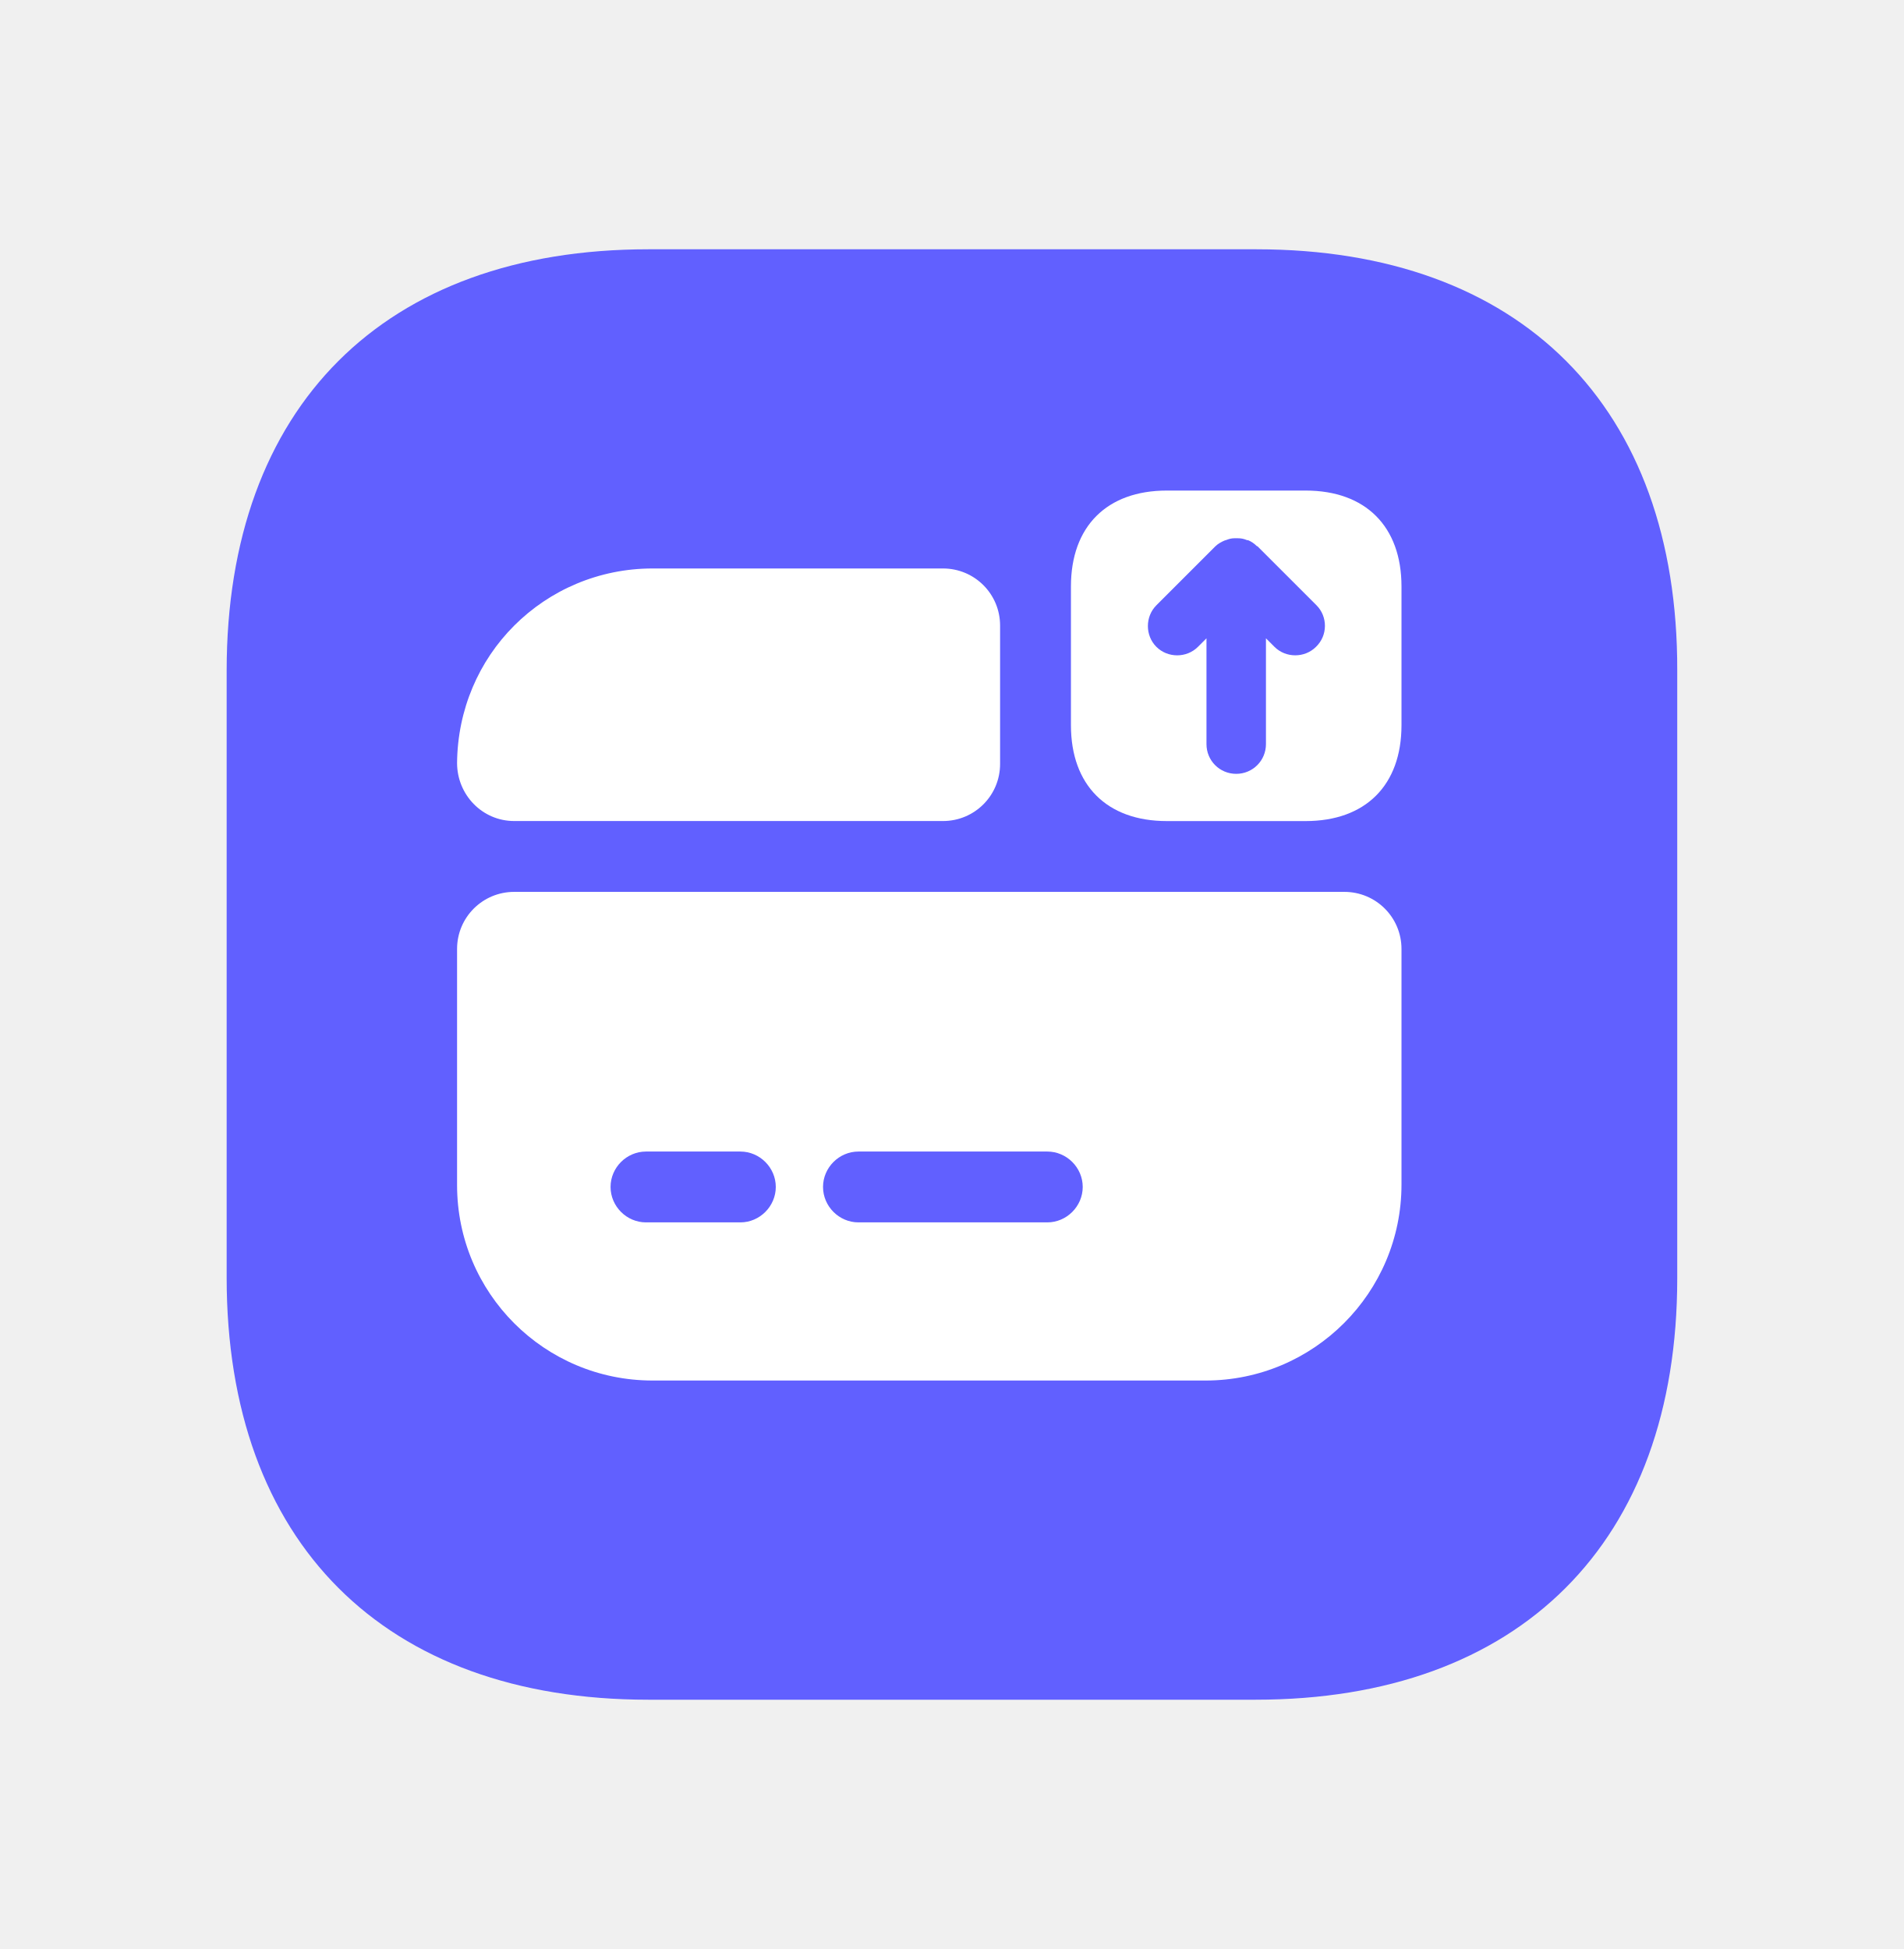
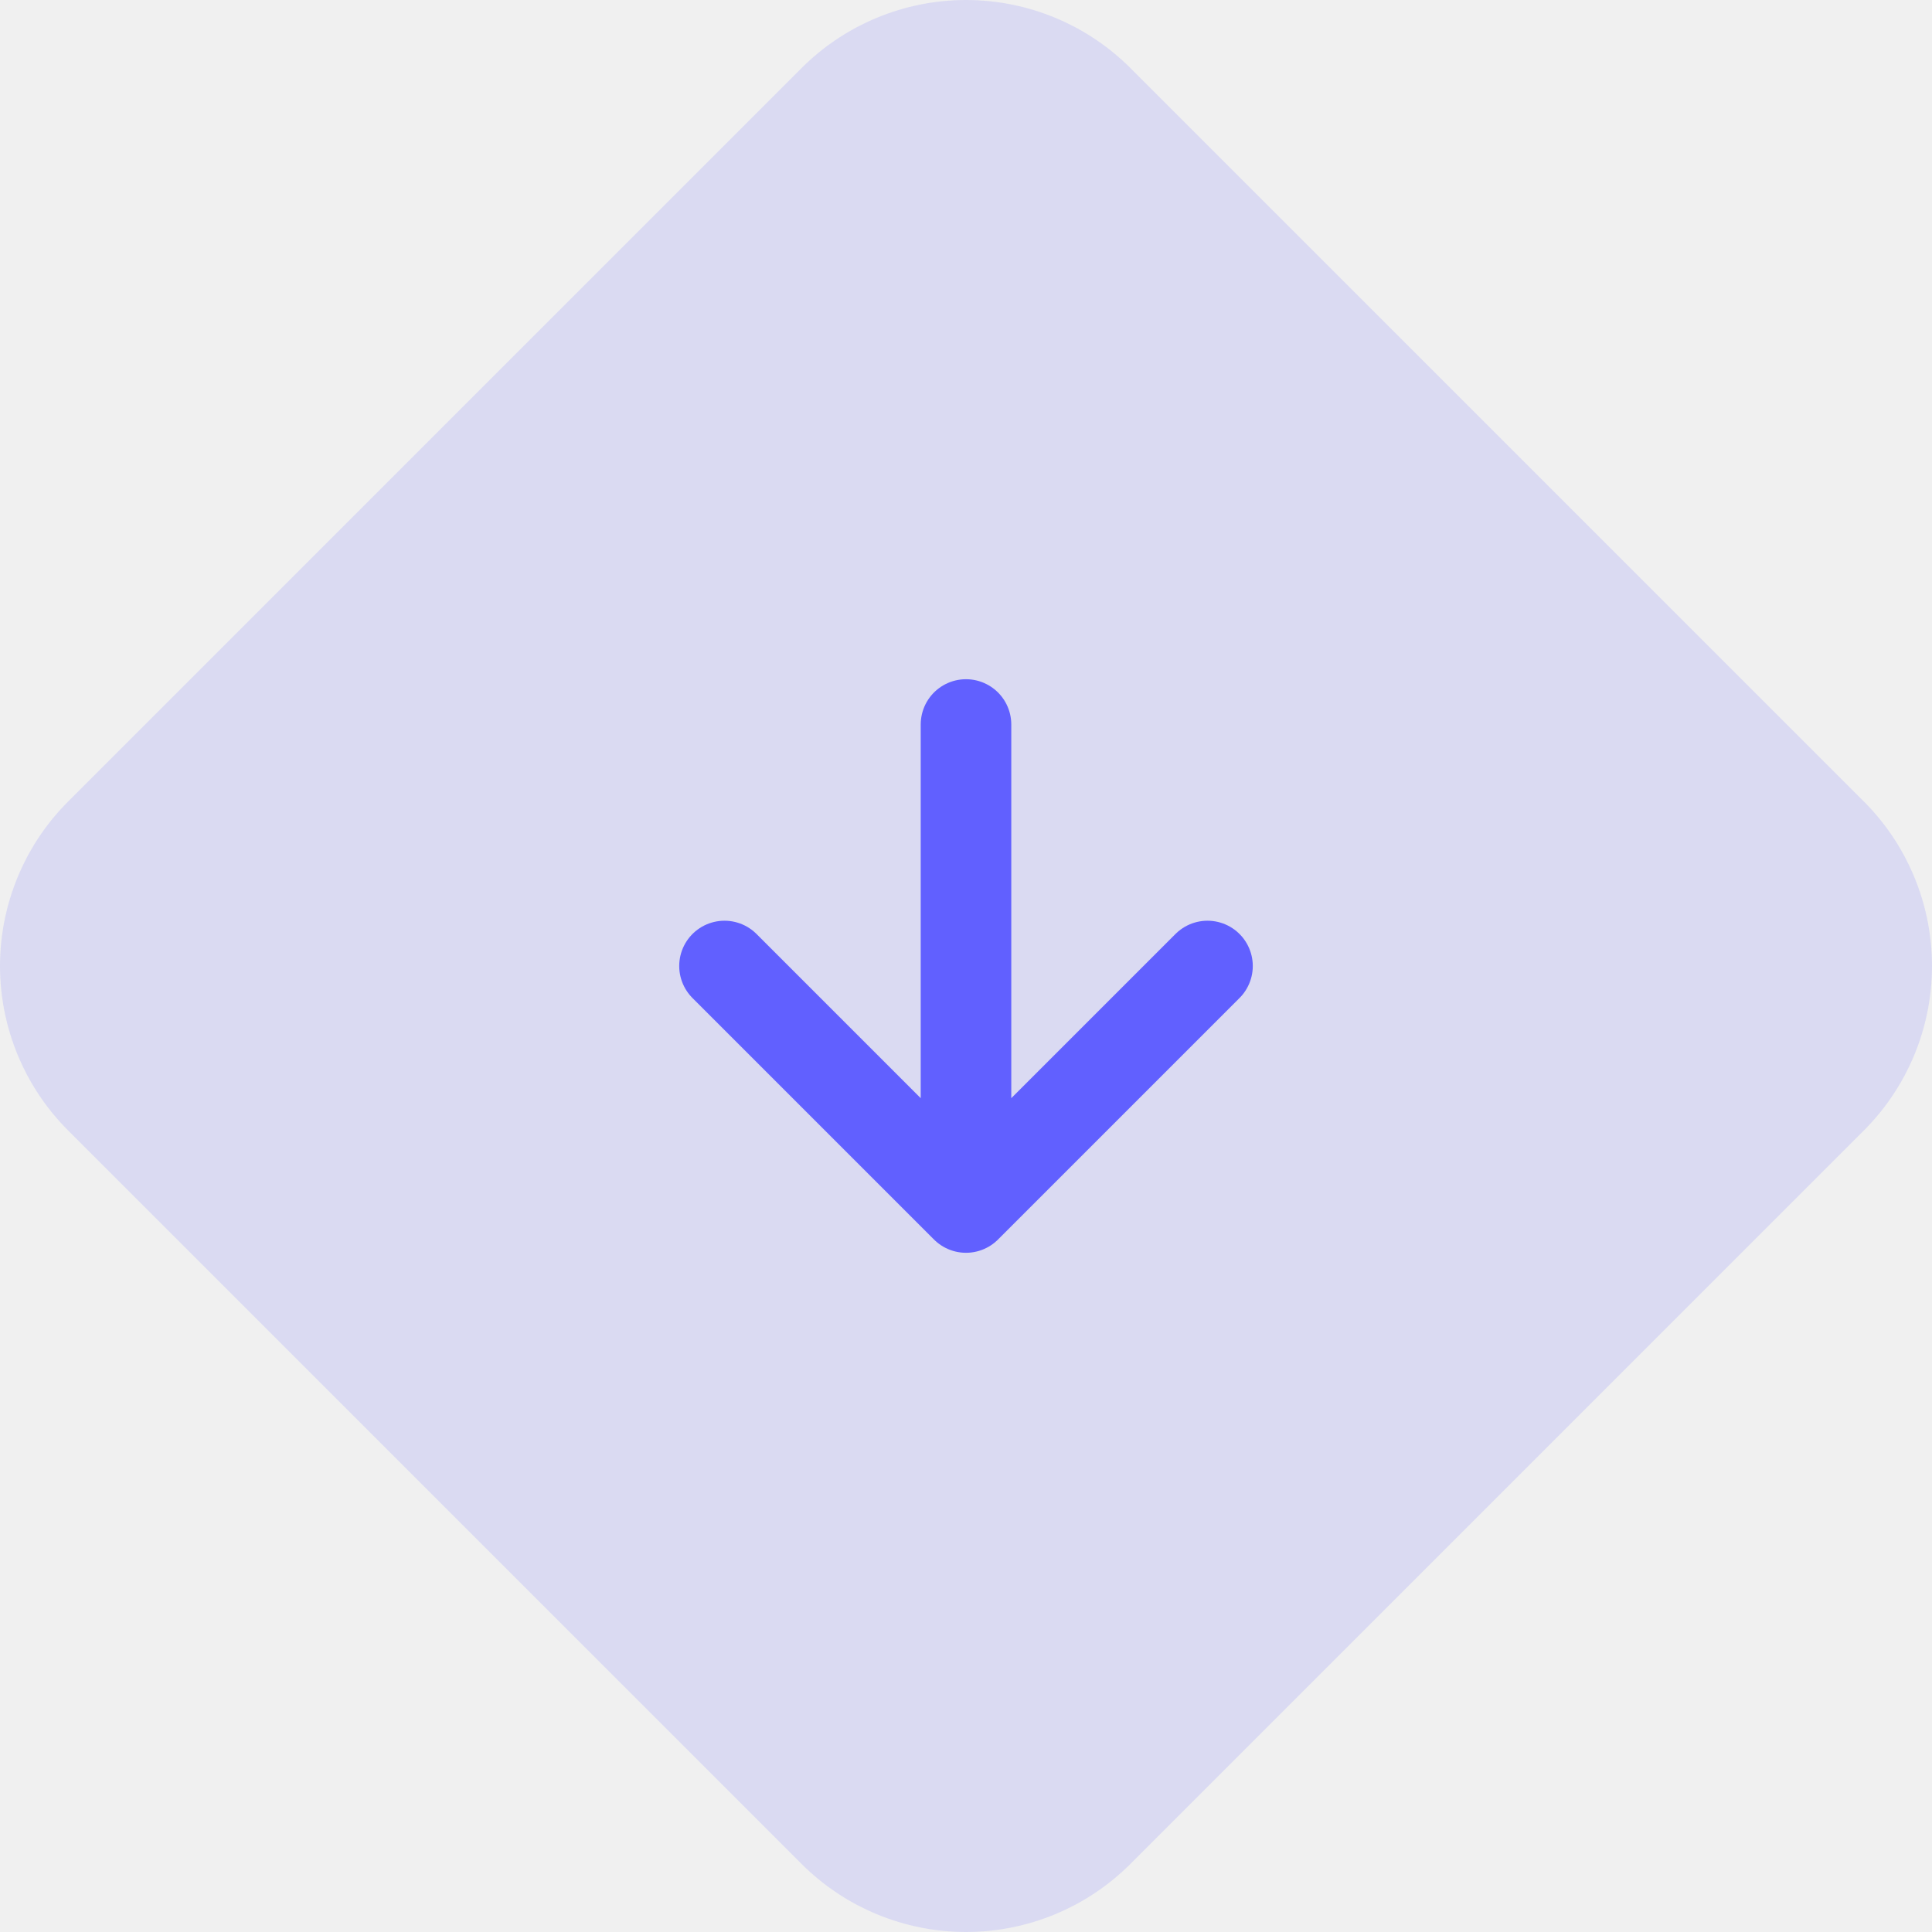
- <svg xmlns="http://www.w3.org/2000/svg" viewBox="0 0 42 43" fill="none">
-   <path d="M27.715 5.5H14.301C8.474 5.5 5 8.972 5 14.796V28.188C5 34.028 8.474 37.5 14.301 37.5H27.699C33.526 37.5 37 34.028 37 28.204V14.796C37.016 8.972 33.542 5.5 27.715 5.5Z" fill="#6160FF" />
-   <path d="M28.802 10.823H25.74C24.417 10.823 23.625 11.615 23.625 12.938V16C23.625 17.323 24.417 18.115 25.74 18.115H28.802C30.125 18.115 30.917 17.323 30.917 16V12.938C30.917 11.615 30.125 10.823 28.802 10.823ZM29.031 14.271C28.906 14.396 28.74 14.458 28.573 14.458C28.406 14.458 28.24 14.396 28.115 14.271L27.927 14.083V16.417C27.927 16.781 27.635 17.073 27.271 17.073C26.906 17.073 26.615 16.781 26.615 16.417V14.083L26.427 14.271C26.177 14.521 25.76 14.521 25.51 14.271C25.26 14.021 25.26 13.604 25.51 13.354L26.812 12.052C26.865 12 26.938 11.958 27.01 11.927C27.031 11.917 27.052 11.917 27.073 11.906C27.125 11.886 27.177 11.875 27.24 11.875C27.26 11.875 27.281 11.875 27.302 11.875C27.375 11.875 27.438 11.886 27.51 11.917C27.521 11.917 27.521 11.917 27.531 11.917C27.604 11.948 27.667 11.99 27.719 12.042C27.729 12.052 27.729 12.052 27.74 12.052L29.042 13.354C29.292 13.604 29.292 14.021 29.031 14.271Z" fill="white" />
-   <path d="M10.083 20.937V26.146C10.083 28.531 12.01 30.458 14.396 30.458H26.594C28.979 30.458 30.917 28.521 30.917 26.135V20.937C30.917 20.239 30.354 19.677 29.656 19.677H11.344C10.646 19.677 10.083 20.239 10.083 20.937ZM16.333 26.969H14.25C13.823 26.969 13.469 26.614 13.469 26.187C13.469 25.76 13.823 25.406 14.25 25.406H16.333C16.76 25.406 17.114 25.76 17.114 26.187C17.114 26.614 16.76 26.969 16.333 26.969ZM23.104 26.969H18.937C18.51 26.969 18.156 26.614 18.156 26.187C18.156 25.76 18.51 25.406 18.937 25.406H23.104C23.531 25.406 23.885 25.76 23.885 26.187C23.885 26.614 23.531 26.969 23.104 26.969Z" fill="white" />
-   <path d="M22.062 13.802V16.854C22.062 17.552 21.5 18.114 20.802 18.114H11.344C10.635 18.114 10.083 17.531 10.083 16.833C10.094 15.656 10.562 14.583 11.344 13.802C12.125 13.021 13.208 12.542 14.396 12.542H20.802C21.5 12.542 22.062 13.104 22.062 13.802Z" fill="white" />
+ <svg xmlns="http://www.w3.org/2000/svg" width="32" height="32" viewBox="0 0 32 32" fill="none">
+   <g clip-path="url(#clip0_270_24528)">
+     <path d="M1.131 13.273C0.772 13.63 0.488 14.056 0.294 14.524C0.1 14.992 0 15.493 0 16C0 16.507 0.1 17.008 0.294 17.476C0.488 17.944 0.772 18.369 1.131 18.727L13.273 30.869C13.63 31.228 14.056 31.512 14.524 31.706C14.992 31.9 15.493 32 16 32C16.507 32 17.008 31.9 17.476 31.706C17.944 31.512 18.369 31.228 18.727 30.869L30.869 18.727C31.228 18.369 31.512 17.944 31.706 17.476C31.9 17.008 32 16.507 32 16C32 15.493 31.9 14.992 31.706 14.524C31.512 14.056 31.228 13.63 30.869 13.273L18.727 1.131C18.369 0.772 17.944 0.488 17.476 0.294C17.008 0.1 16.507 0 16 0C15.493 0 14.992 0.1 14.524 0.294C14.056 0.488 13.63 0.772 13.273 1.131L1.131 13.273Z" fill="#6160FF" fill-opacity="0.15" />
+     <path d="M16 12V20M16 20L20 16M16 20L12 16" stroke="#6160FF" stroke-width="1.5" stroke-linecap="round" stroke-linejoin="round" />
+   </g>
+   <defs>
+     <clipPath id="clip0_270_24528">
+       <rect width="32" height="32" fill="white" />
+     </clipPath>
+   </defs>
</svg>
